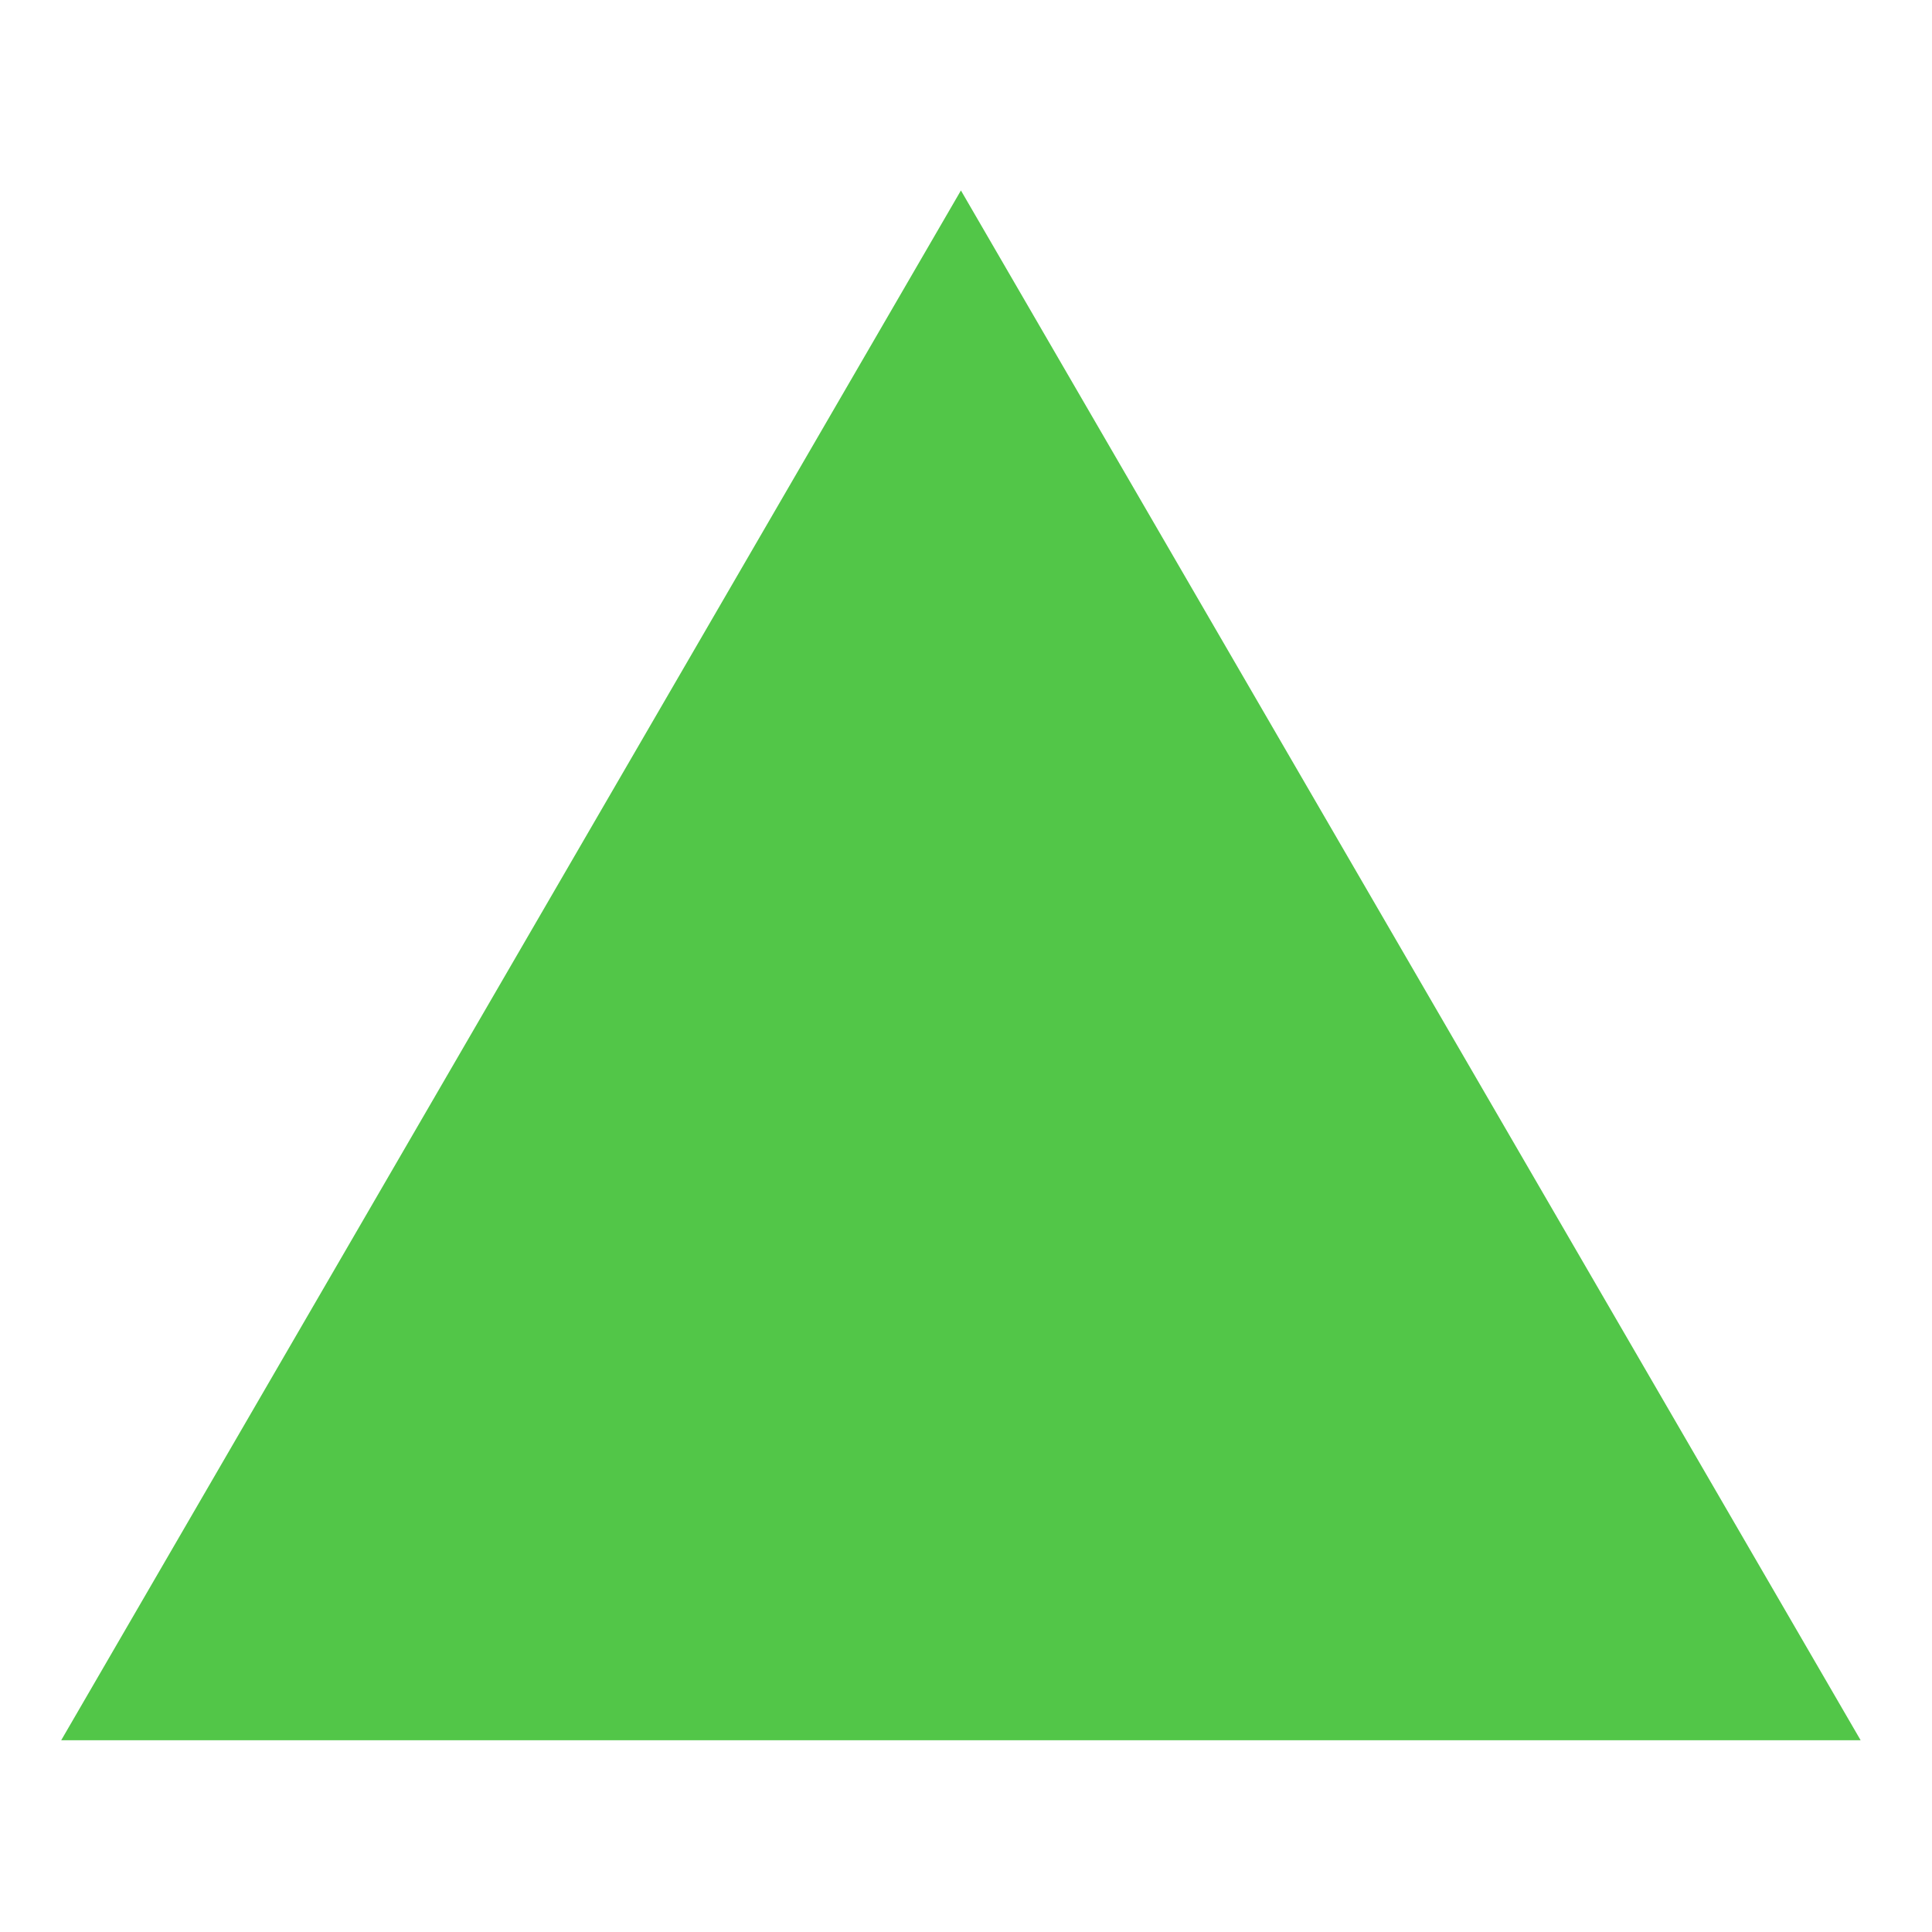
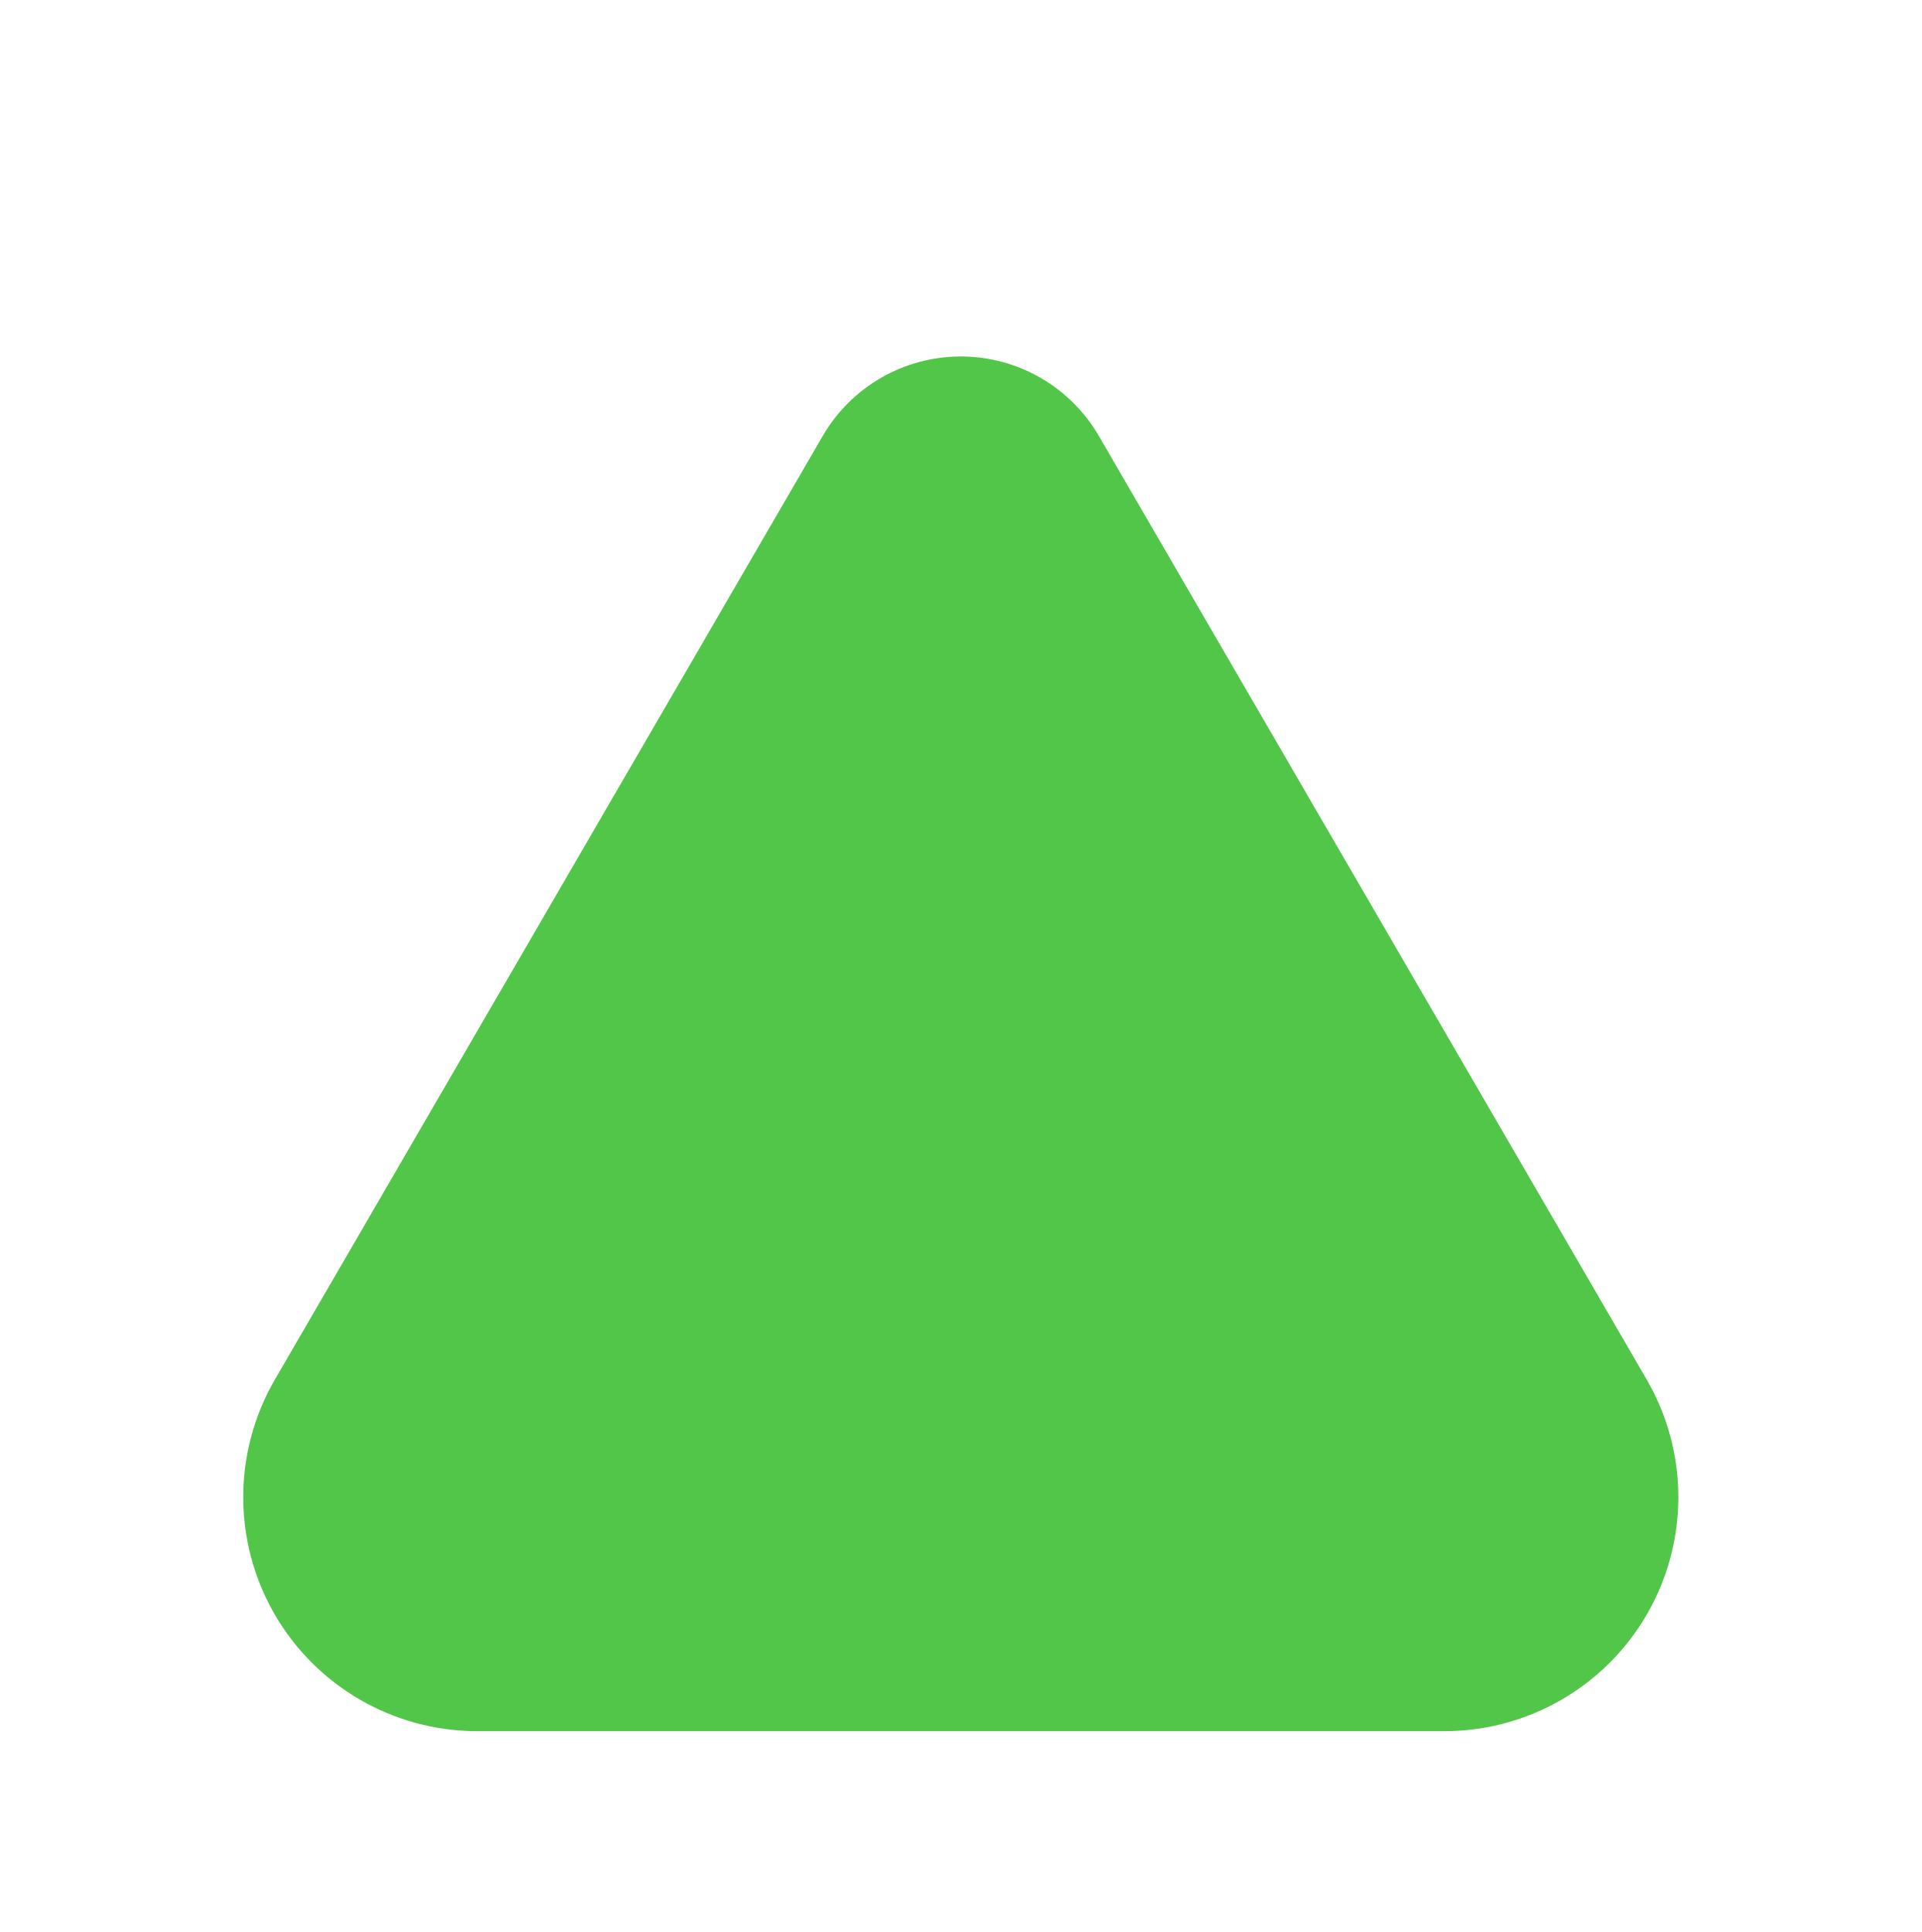
- <svg xmlns="http://www.w3.org/2000/svg" width="100%" height="100%" viewBox="0 0 183 183" version="1.1" xml:space="preserve" style="fill-rule:evenodd;clip-rule:evenodd;stroke-linejoin:round;stroke-miterlimit:2;">
-   <g transform="matrix(1,0,0,1,-224,-220)">
-     <g id="shape6" transform="matrix(1.10786,0,0,1.10786,223.997,220.416)">
-       <rect x="0" y="0" width="164.321" height="164.321" style="fill:none;" />
-       <g transform="matrix(0.827871,0,0,0.71301,-276.808,-423.386)">
-         <path d="M433.604,616.113L526.522,801.949L340.686,801.949L433.604,616.113Z" style="fill:rgb(82,198,72);" />
+ <svg xmlns="http://www.w3.org/2000/svg" width="100%" height="100%" viewBox="0 0 184 185" version="1.1" xml:space="preserve" style="fill-rule:evenodd;clip-rule:evenodd;stroke-linejoin:round;stroke-miterlimit:2;">
+   <g transform="matrix(1,0,0,1,0,-213)">
+     <g id="shape6" transform="matrix(1.00851,0,0,1.00851,265.685,213.372)">
+       <rect x="-263.443" y="0" width="182.448" height="182.448" style="fill:none;" />
+       <g id="shape61" transform="matrix(1.09851,0,0,1.09851,-262.474,0.969419)">
+         <g>
+           <rect x="0" y="0" width="164.321" height="164.321" style="fill:none;" />
+           <g transform="matrix(0.827871,0,0,0.71301,-276.808,-423.386)">
+             <path d="M419.189,644.943C422.172,638.978 427.663,635.306 433.604,635.306C439.545,635.306 445.036,638.978 448.019,644.943C463.329,675.562 487.691,724.287 505.217,759.338C509.604,768.114 509.621,778.942 505.261,787.736C500.9,796.529 492.826,801.949 484.087,801.949C453.846,801.949 413.362,801.949 383.121,801.949C374.382,801.949 366.308,796.529 361.947,787.736C357.587,778.942 357.604,768.114 361.991,759.338C379.517,724.287 403.879,675.562 419.189,644.943Z" style="fill:rgb(82,198,72);" />
+           </g>
+         </g>
      </g>
    </g>
  </g>
</svg>
